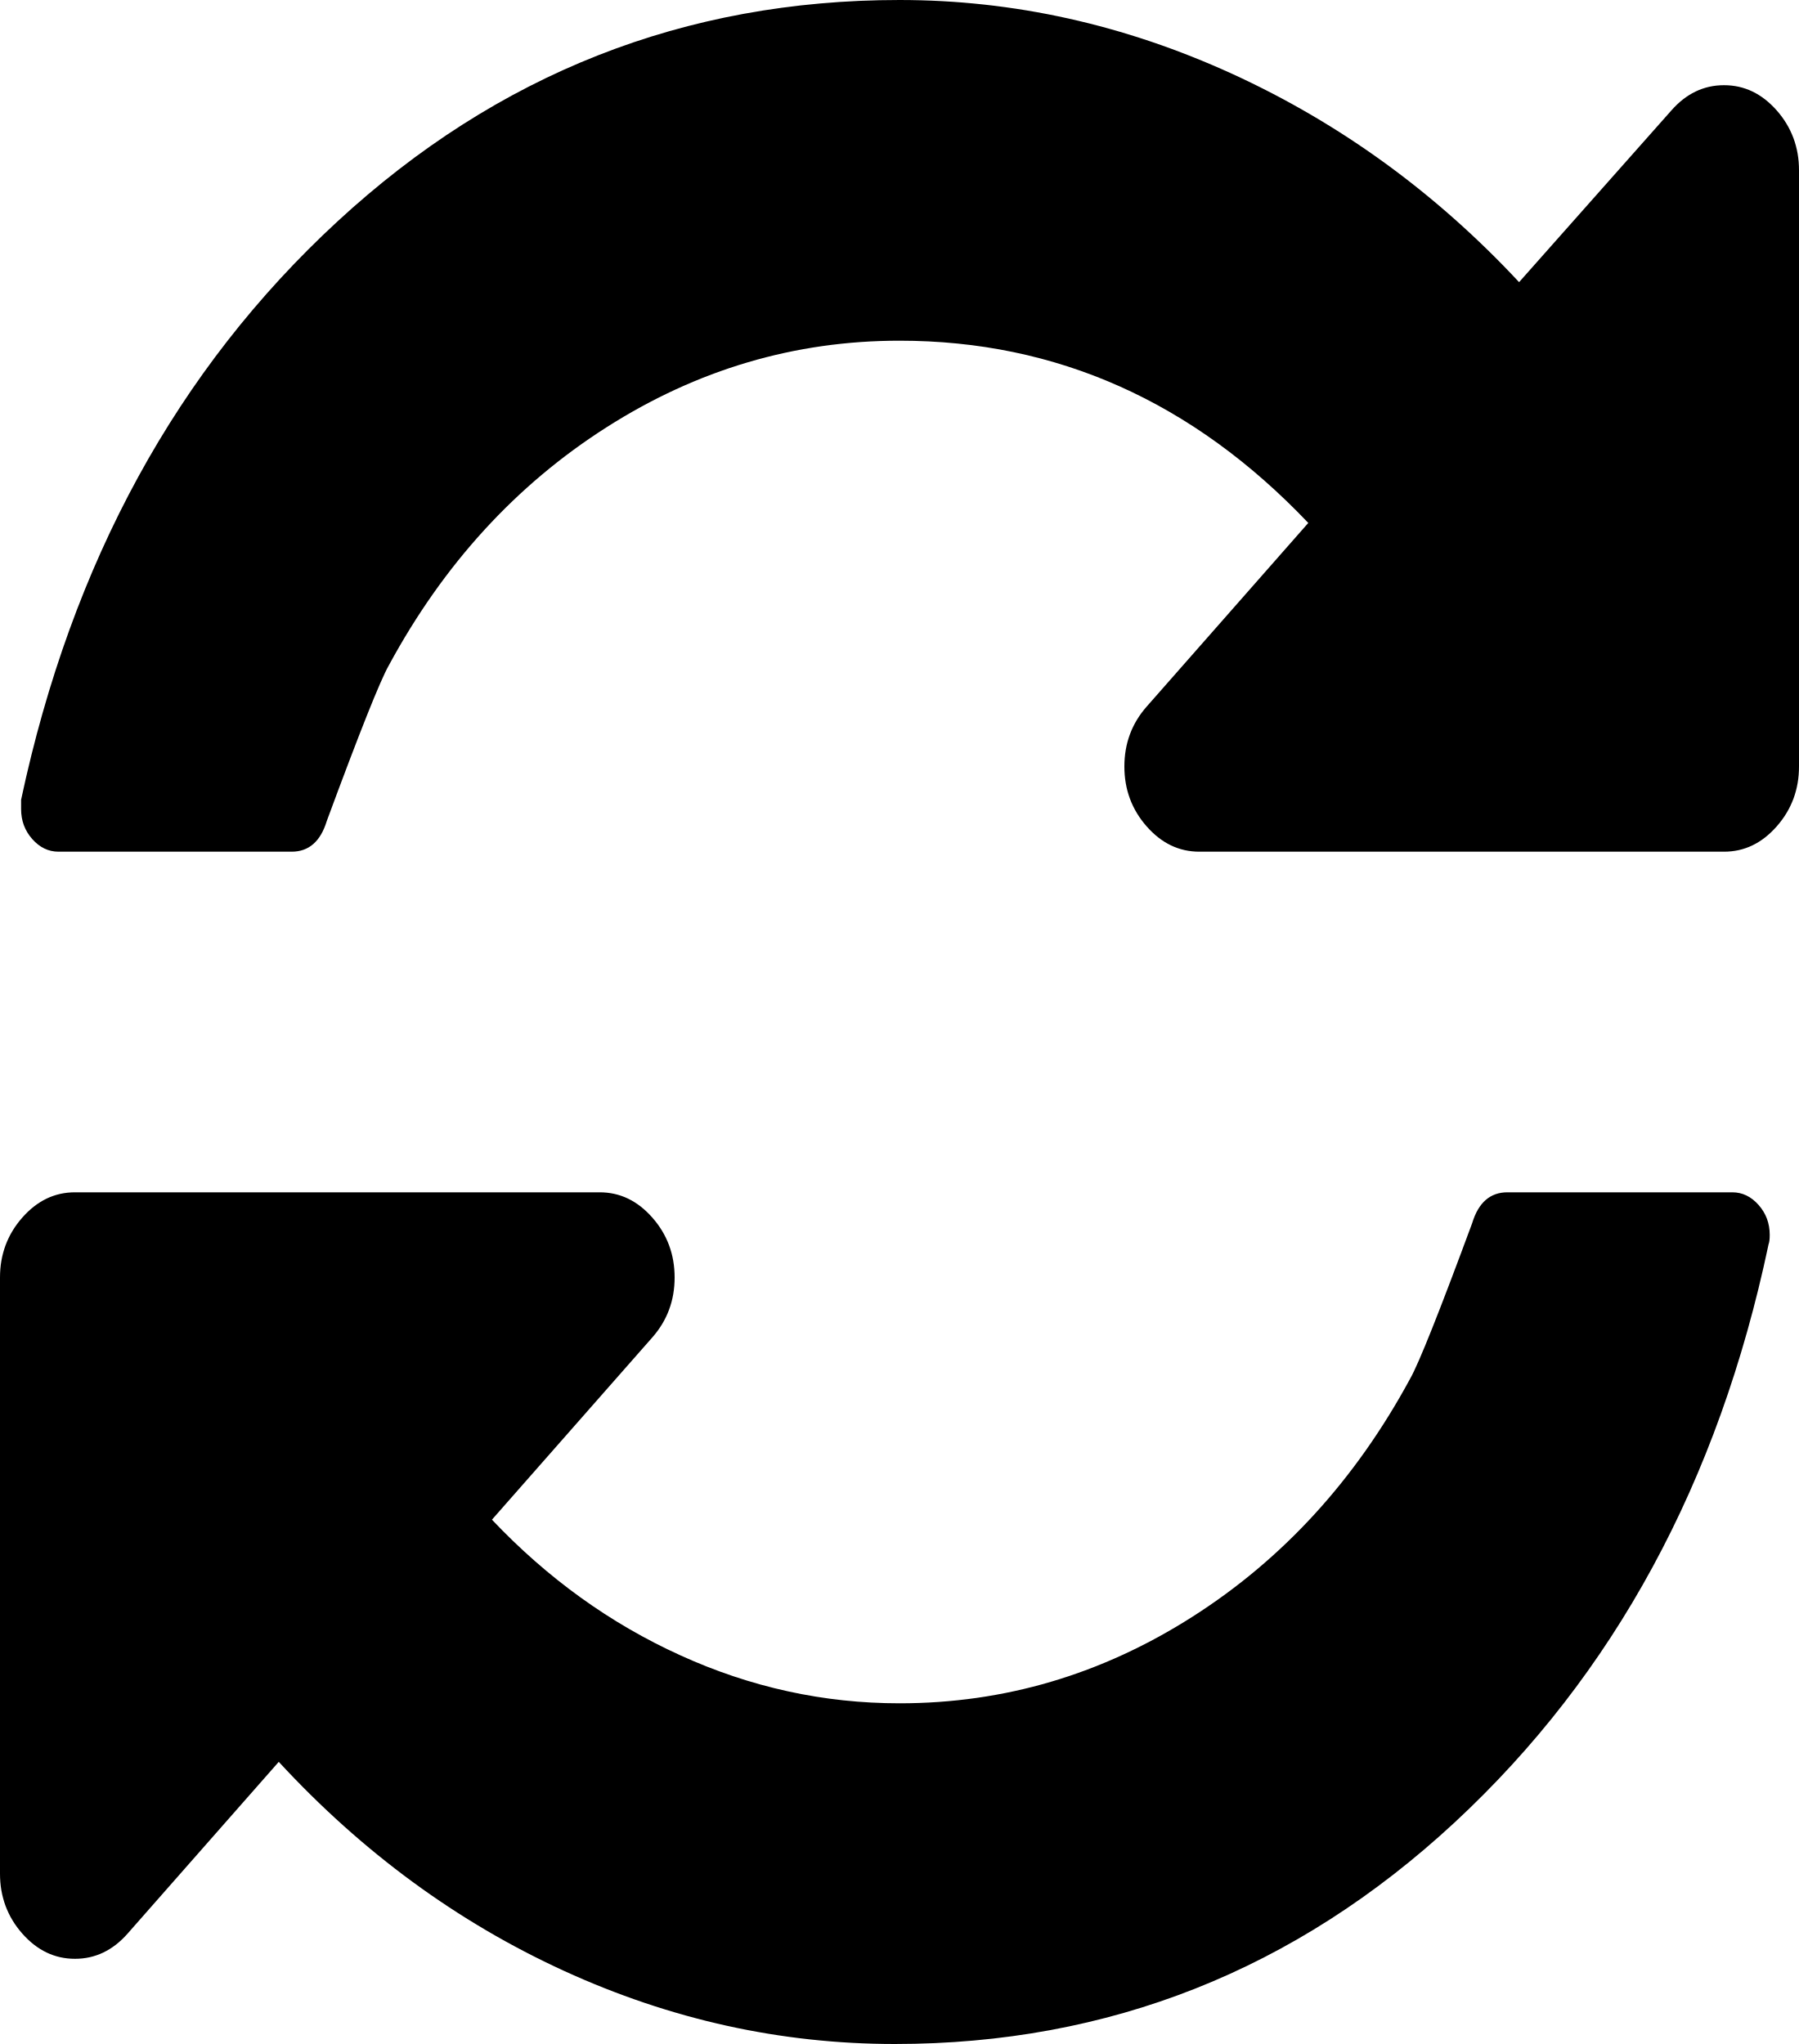
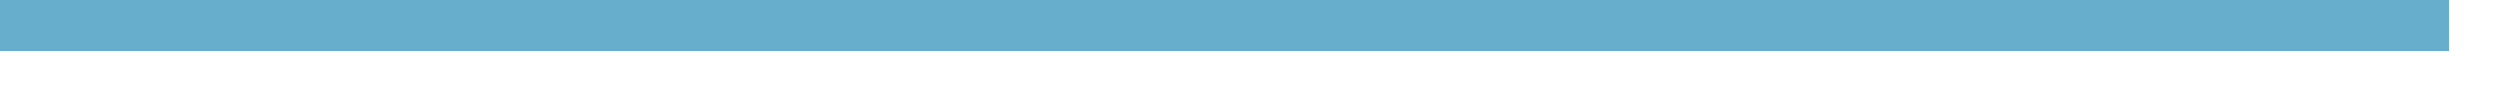
- <svg xmlns="http://www.w3.org/2000/svg" version="1.1" width="22px" height="25px">
-   <g transform="matrix(1 0 0 1 -1338 -496 )">
-     <path d="M 21.506 14.738  C 21.597 14.841  21.642 14.963  21.642 15.104  C 21.642 15.158  21.637 15.196  21.628 15.218  C 21.016 18.126  19.737 20.483  17.789 22.29  C 15.841 24.097  13.559 25  10.943 25  C 9.549 25  8.2 24.702  6.896 24.105  C 5.593 23.508  4.431 22.656  3.409 21.549  L 1.561 23.649  C 1.38 23.855  1.165 23.958  0.917 23.958  C 0.668 23.958  0.454 23.855  0.272 23.649  C 0.091 23.443  0 23.199  0 22.917  L 0 15.625  C 0 15.343  0.091 15.099  0.272 14.893  C 0.454 14.686  0.668 14.583  0.917 14.583  L 7.333 14.583  C 7.582 14.583  7.796 14.686  7.978 14.893  C 8.159 15.099  8.25 15.343  8.25 15.625  C 8.25 15.907  8.159 16.151  7.978 16.357  L 6.016 18.587  C 6.694 19.303  7.462 19.857  8.322 20.247  C 9.181 20.638  10.074 20.833  11 20.833  C 12.28 20.833  13.473 20.481  14.581 19.775  C 15.688 19.07  16.576 18.099  17.245 16.862  C 17.35 16.678  17.603 16.043  18.004 14.958  C 18.08 14.708  18.224 14.583  18.434 14.583  L 21.184 14.583  C 21.308 14.583  21.415 14.635  21.506 14.738  Z M 21.728 1.351  C 21.909 1.557  22 1.801  22 2.083  L 22 9.375  C 22 9.657  21.909 9.901  21.728 10.107  C 21.546 10.314  21.332 10.417  21.083 10.417  L 14.667 10.417  C 14.418 10.417  14.204 10.314  14.022 10.107  C 13.841 9.901  13.75 9.657  13.75 9.375  C 13.75 9.093  13.841 8.849  14.022 8.643  L 15.999 6.396  C 14.586 4.91  12.919 4.167  11 4.167  C 9.72 4.167  8.527 4.519  7.419 5.225  C 6.312 5.93  5.424 6.901  4.755 8.138  C 4.65 8.322  4.397 8.957  3.996 10.042  C 3.92 10.292  3.776 10.417  3.566 10.417  L 0.716 10.417  C 0.592 10.417  0.485 10.365  0.394 10.262  C 0.303 10.159  0.258 10.037  0.258 9.896  L 0.258 9.782  C 0.878 6.874  2.168 4.517  4.125 2.71  C 6.082 0.903  8.374 0  11 0  C 12.394 0  13.75 0.301  15.068 0.903  C 16.385 1.506  17.555 2.355  18.577 3.451  L 20.439 1.351  C 20.62 1.145  20.835 1.042  21.083 1.042  C 21.332 1.042  21.546 1.145  21.728 1.351  Z " fill-rule="nonzero" fill="#000000" stroke="none" transform="matrix(1 0 0 1 1338 496 )" />
+ <svg xmlns="http://www.w3.org/2000/svg" version="1.1" width="49px" height="2px">
+   <g transform="matrix(1 0 0 1 -262 -156 )">
+     <path d="M 262 156.5  L 310 156.5  " stroke-width="1" stroke="#66aecc" fill="none" />
  </g>
</svg>
